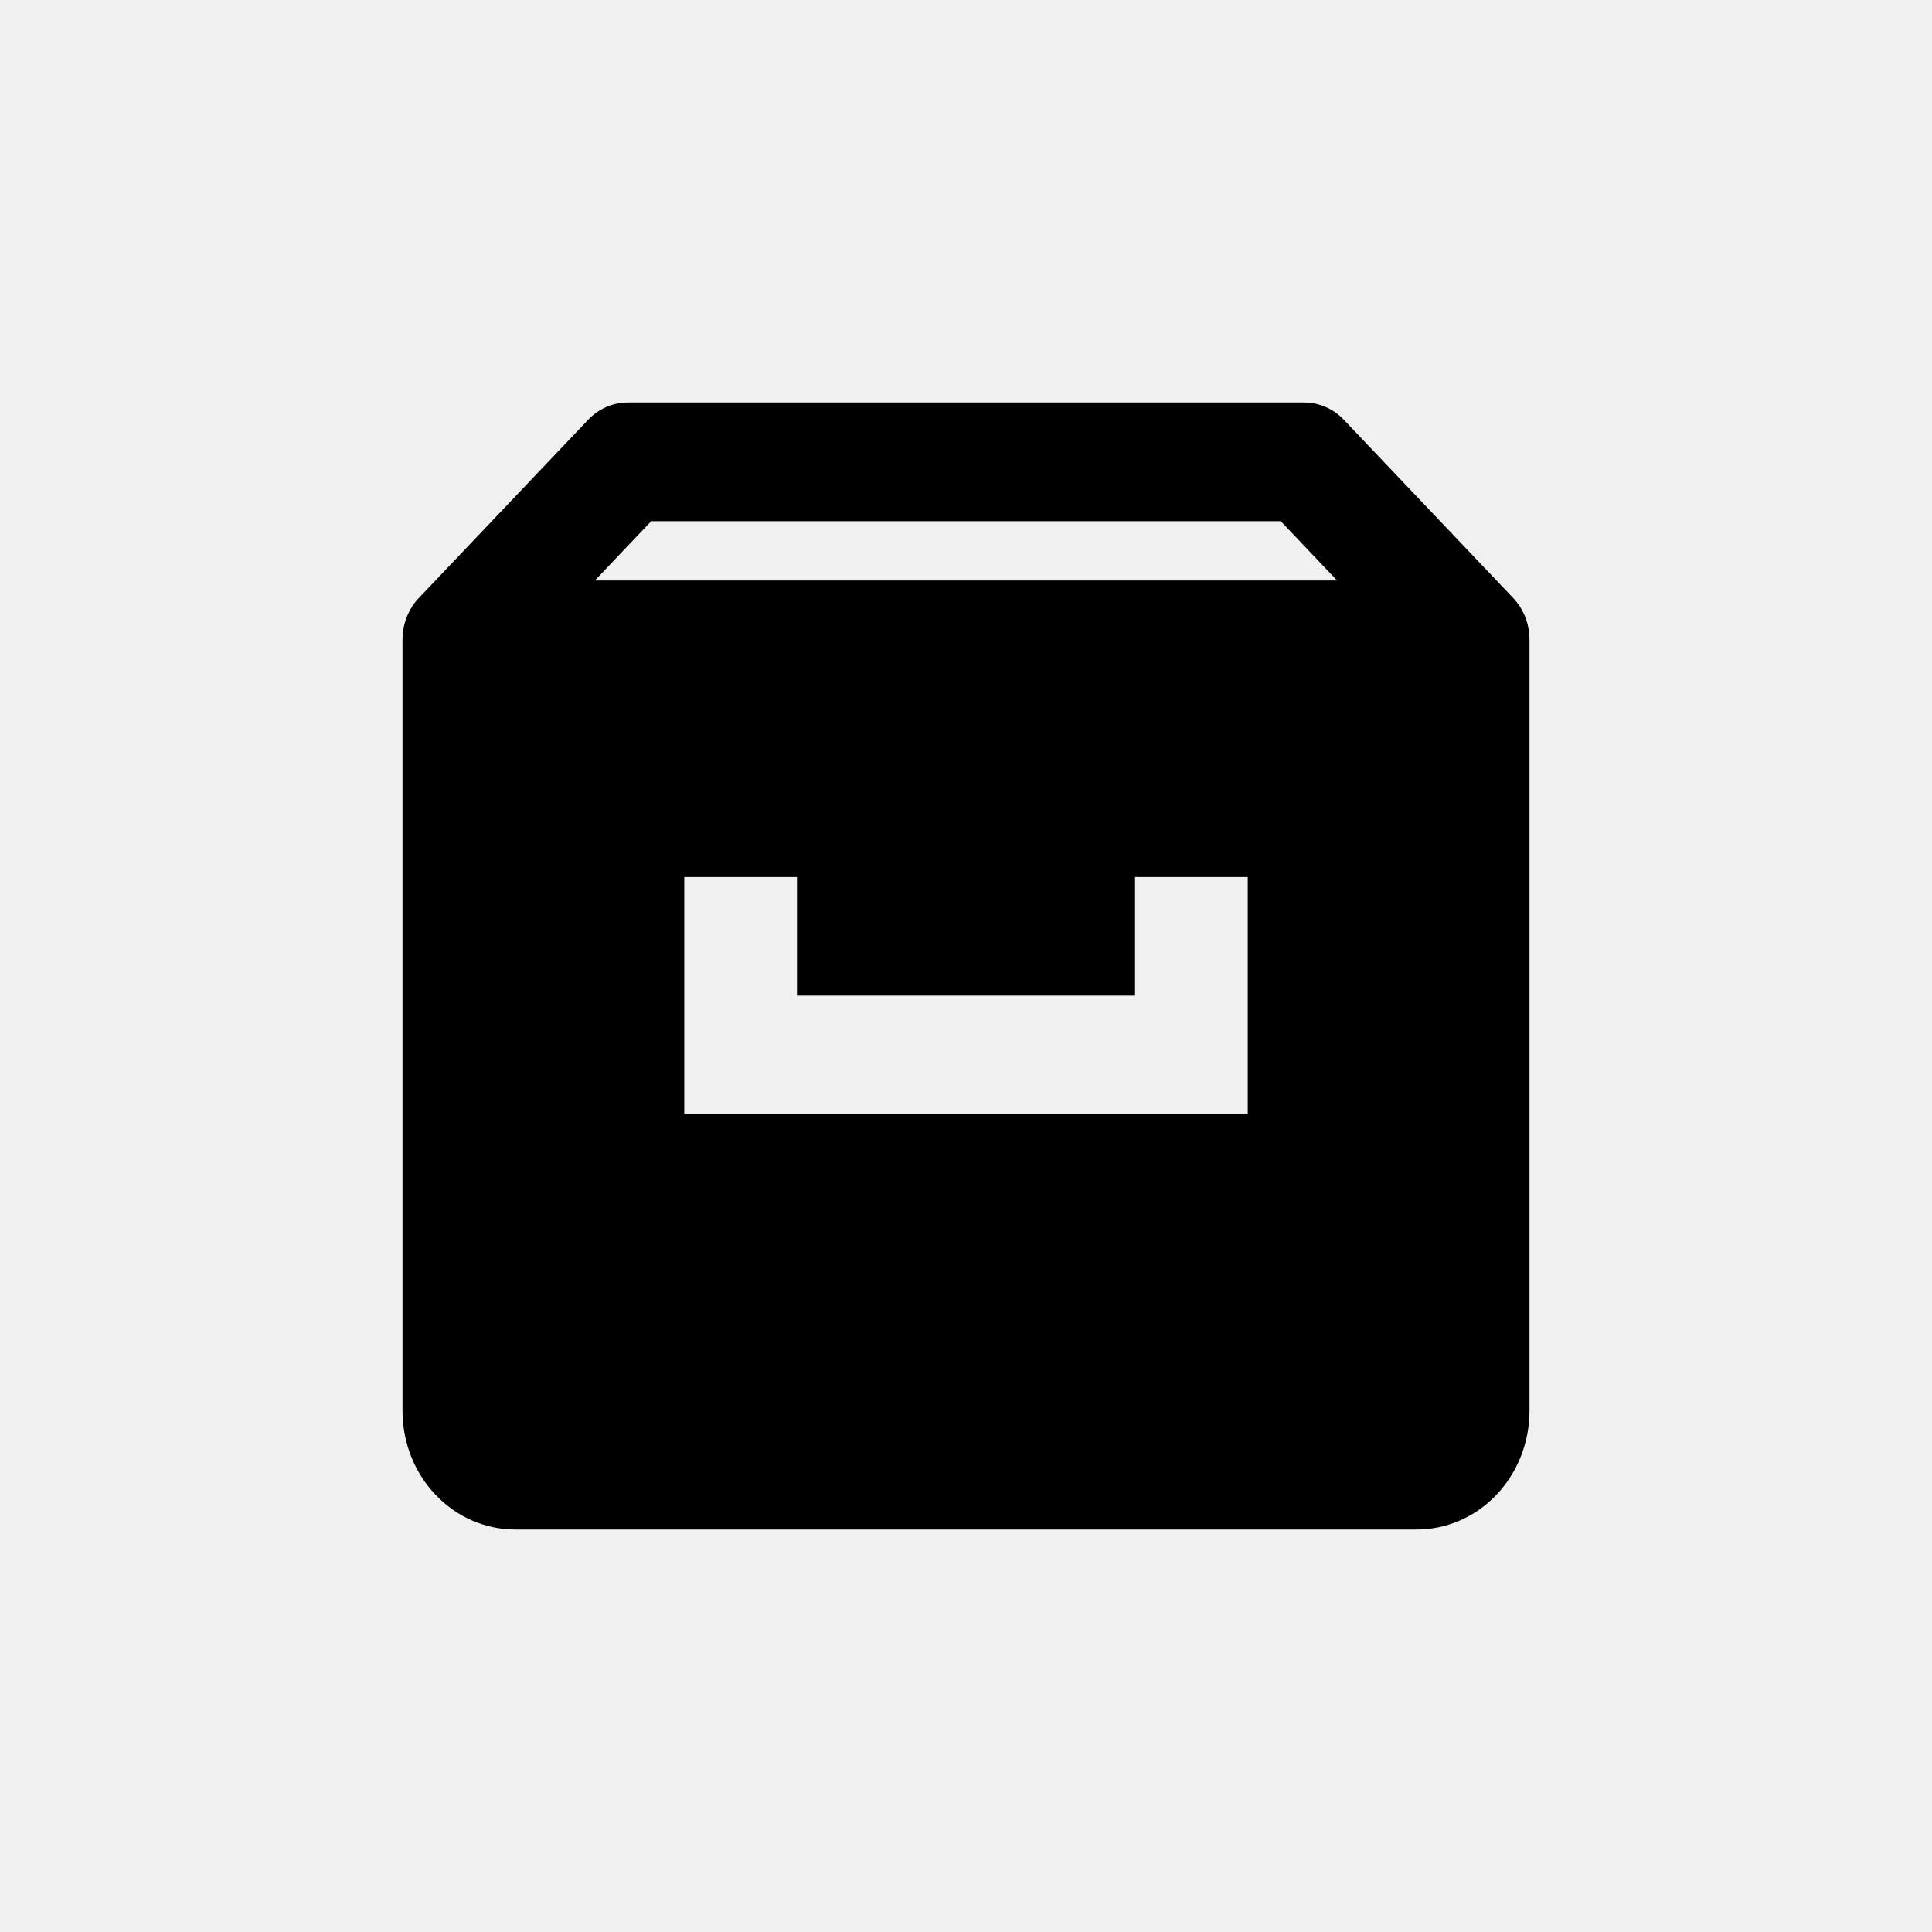
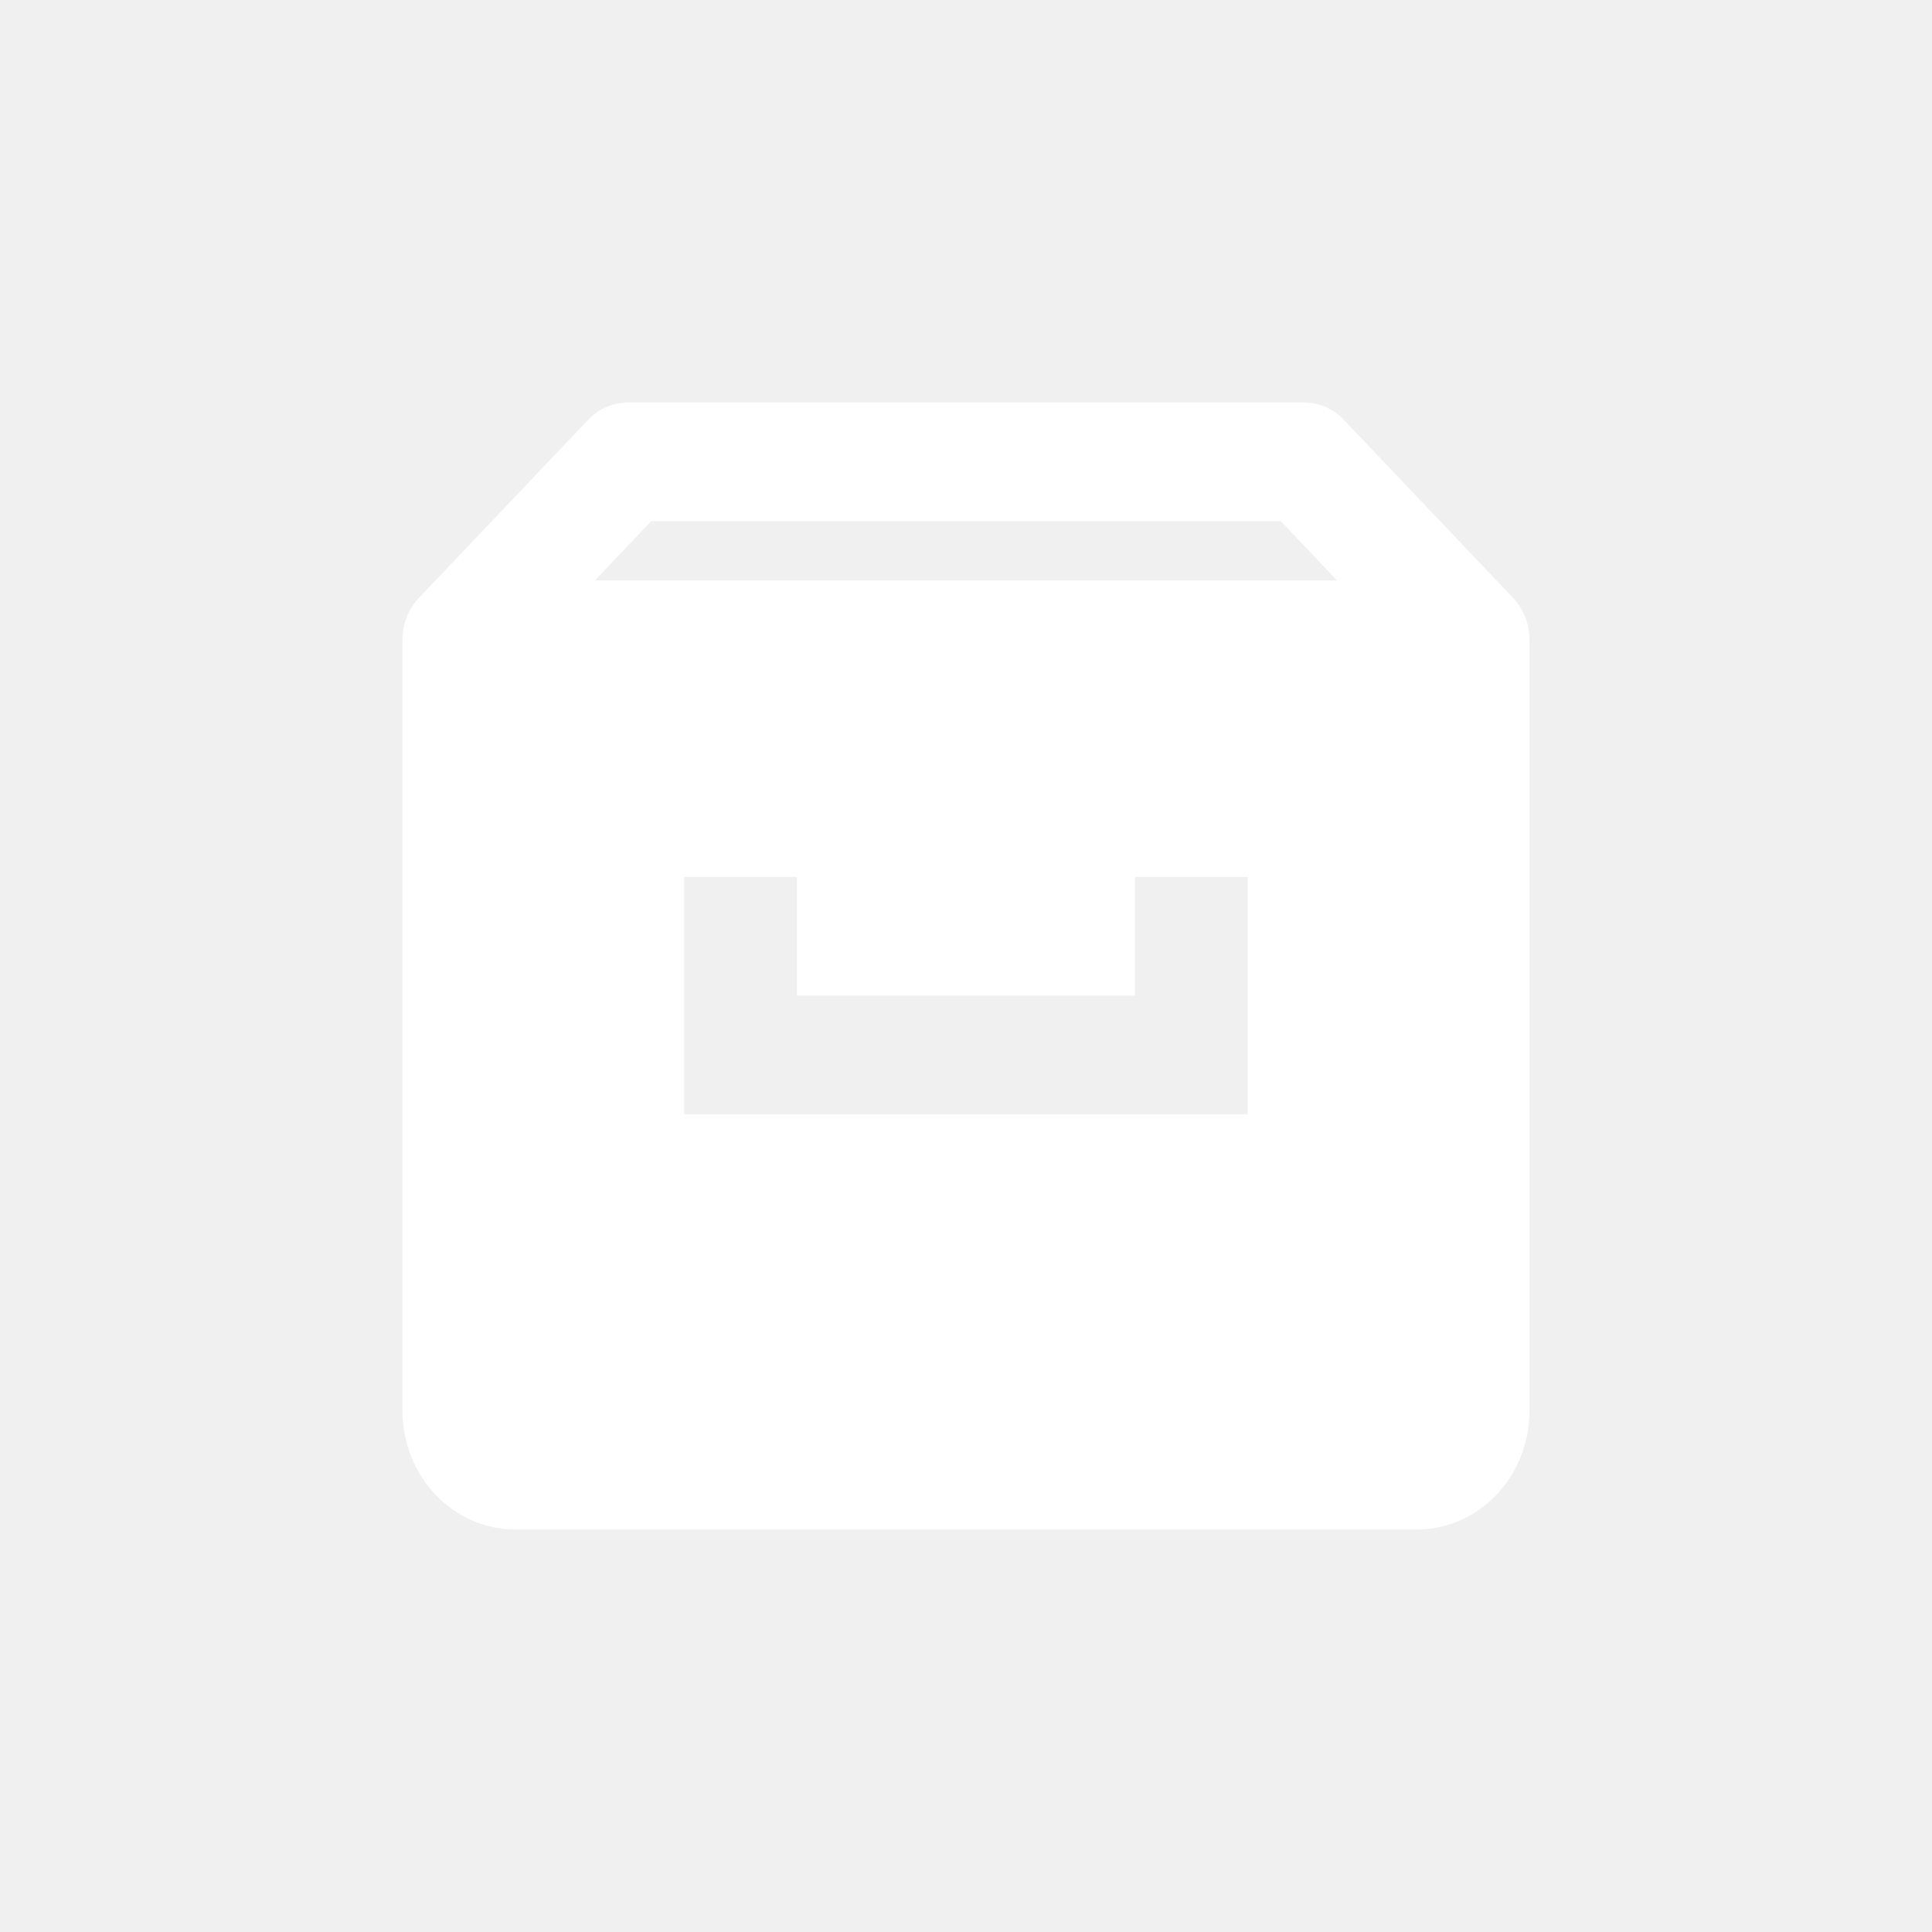
<svg xmlns="http://www.w3.org/2000/svg" width="24" height="24" viewBox="0 0 24 24" fill="none">
-   <path d="M18.793 7.424L16.695 5.216C16.63 5.147 16.553 5.093 16.468 5.056C16.383 5.019 16.292 5 16.2 5H7.8C7.708 5 7.617 5.019 7.532 5.056C7.447 5.093 7.37 5.147 7.305 5.216L5.207 7.424C5.141 7.492 5.089 7.574 5.054 7.663C5.018 7.753 5 7.849 5 7.947V17.526C5 17.917 5.147 18.292 5.41 18.568C5.673 18.845 6.029 19 6.4 19H17.6C17.971 19 18.327 18.845 18.59 18.568C18.852 18.292 19 17.917 19 17.526V7.947C19 7.849 18.982 7.753 18.946 7.663C18.911 7.574 18.858 7.492 18.793 7.424ZM8.09 6.474H15.91L16.61 7.211H7.39L8.09 6.474ZM15.5 13.105V13.842H8.5V10.895H9.9V12.368H14.1V10.895H15.5V13.105Z" fill="black" />
+   <path d="M18.793 7.424L16.695 5.216C16.63 5.147 16.553 5.093 16.468 5.056C16.383 5.019 16.292 5 16.2 5H7.8C7.708 5 7.617 5.019 7.532 5.056C7.447 5.093 7.37 5.147 7.305 5.216L5.207 7.424C5.141 7.492 5.089 7.574 5.054 7.663C5.018 7.753 5 7.849 5 7.947V17.526C5 17.917 5.147 18.292 5.41 18.568C5.673 18.845 6.029 19 6.4 19H17.6C17.971 19 18.327 18.845 18.59 18.568C18.852 18.292 19 17.917 19 17.526V7.947C19 7.849 18.982 7.753 18.946 7.663C18.911 7.574 18.858 7.492 18.793 7.424ZM8.09 6.474H15.91L16.61 7.211H7.39L8.09 6.474ZM15.5 13.105V13.842H8.5V10.895H9.9V12.368H14.1V10.895H15.5V13.105Z" fill="white" />
</svg>
